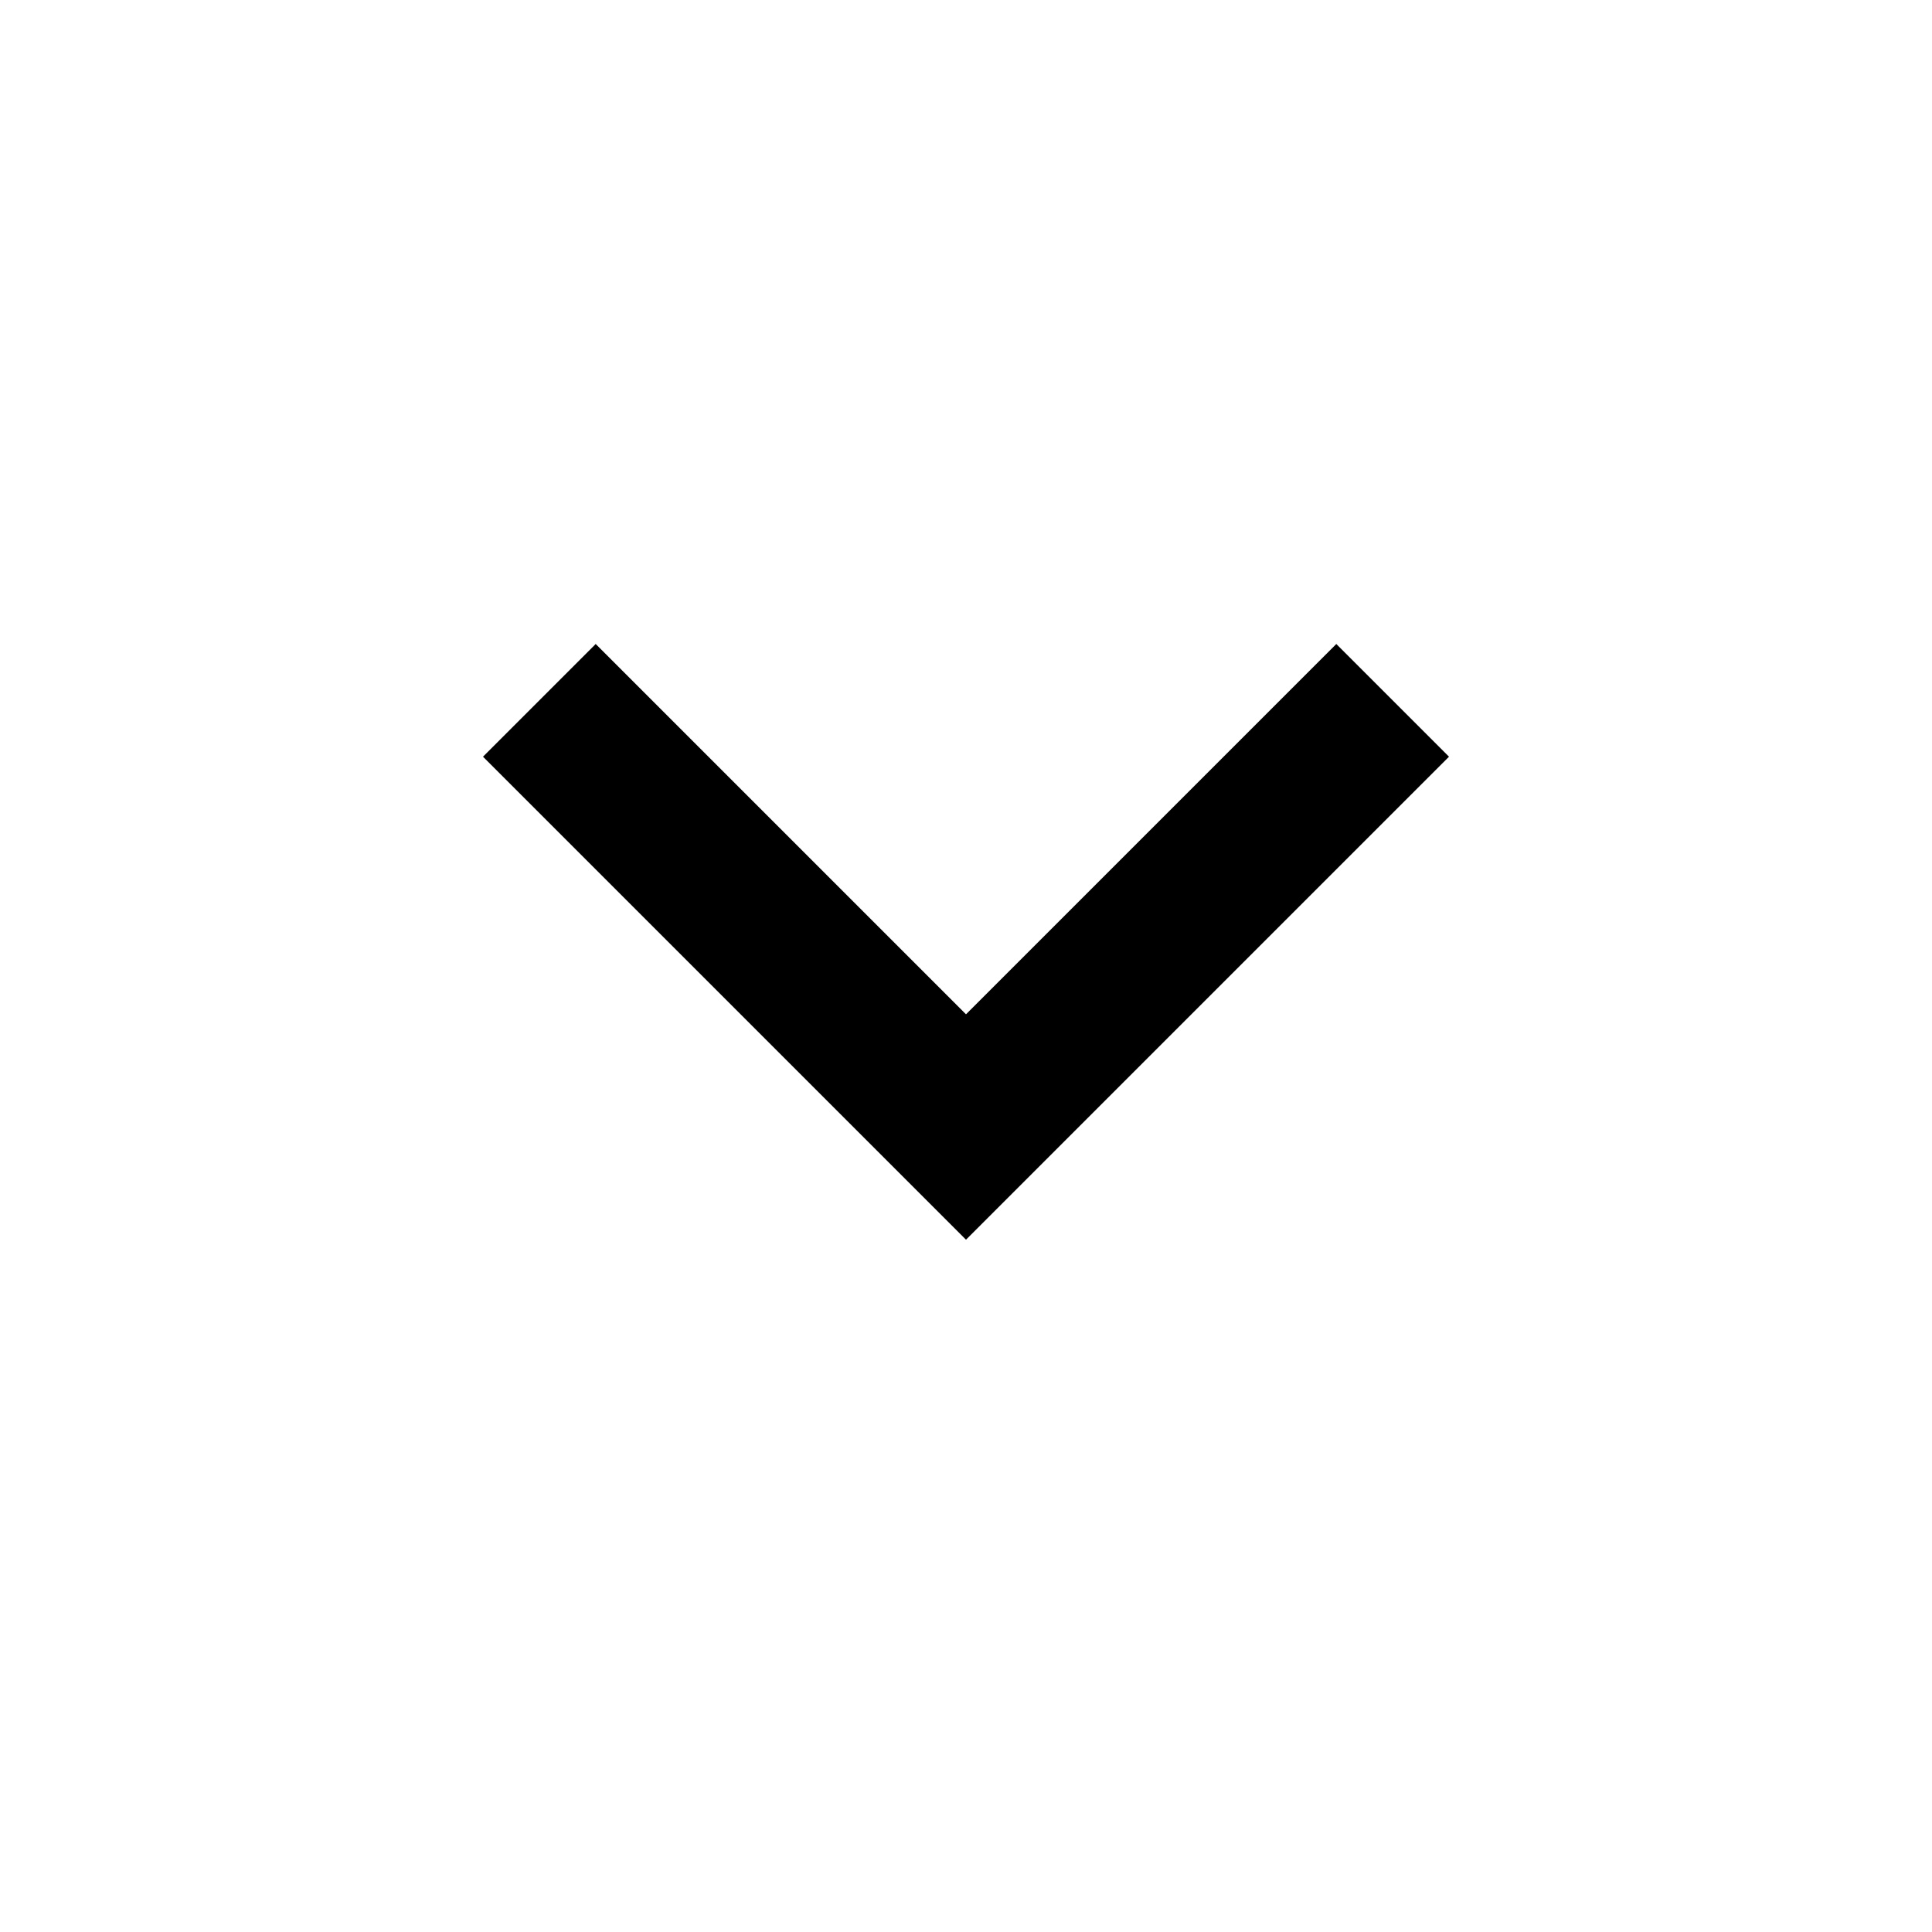
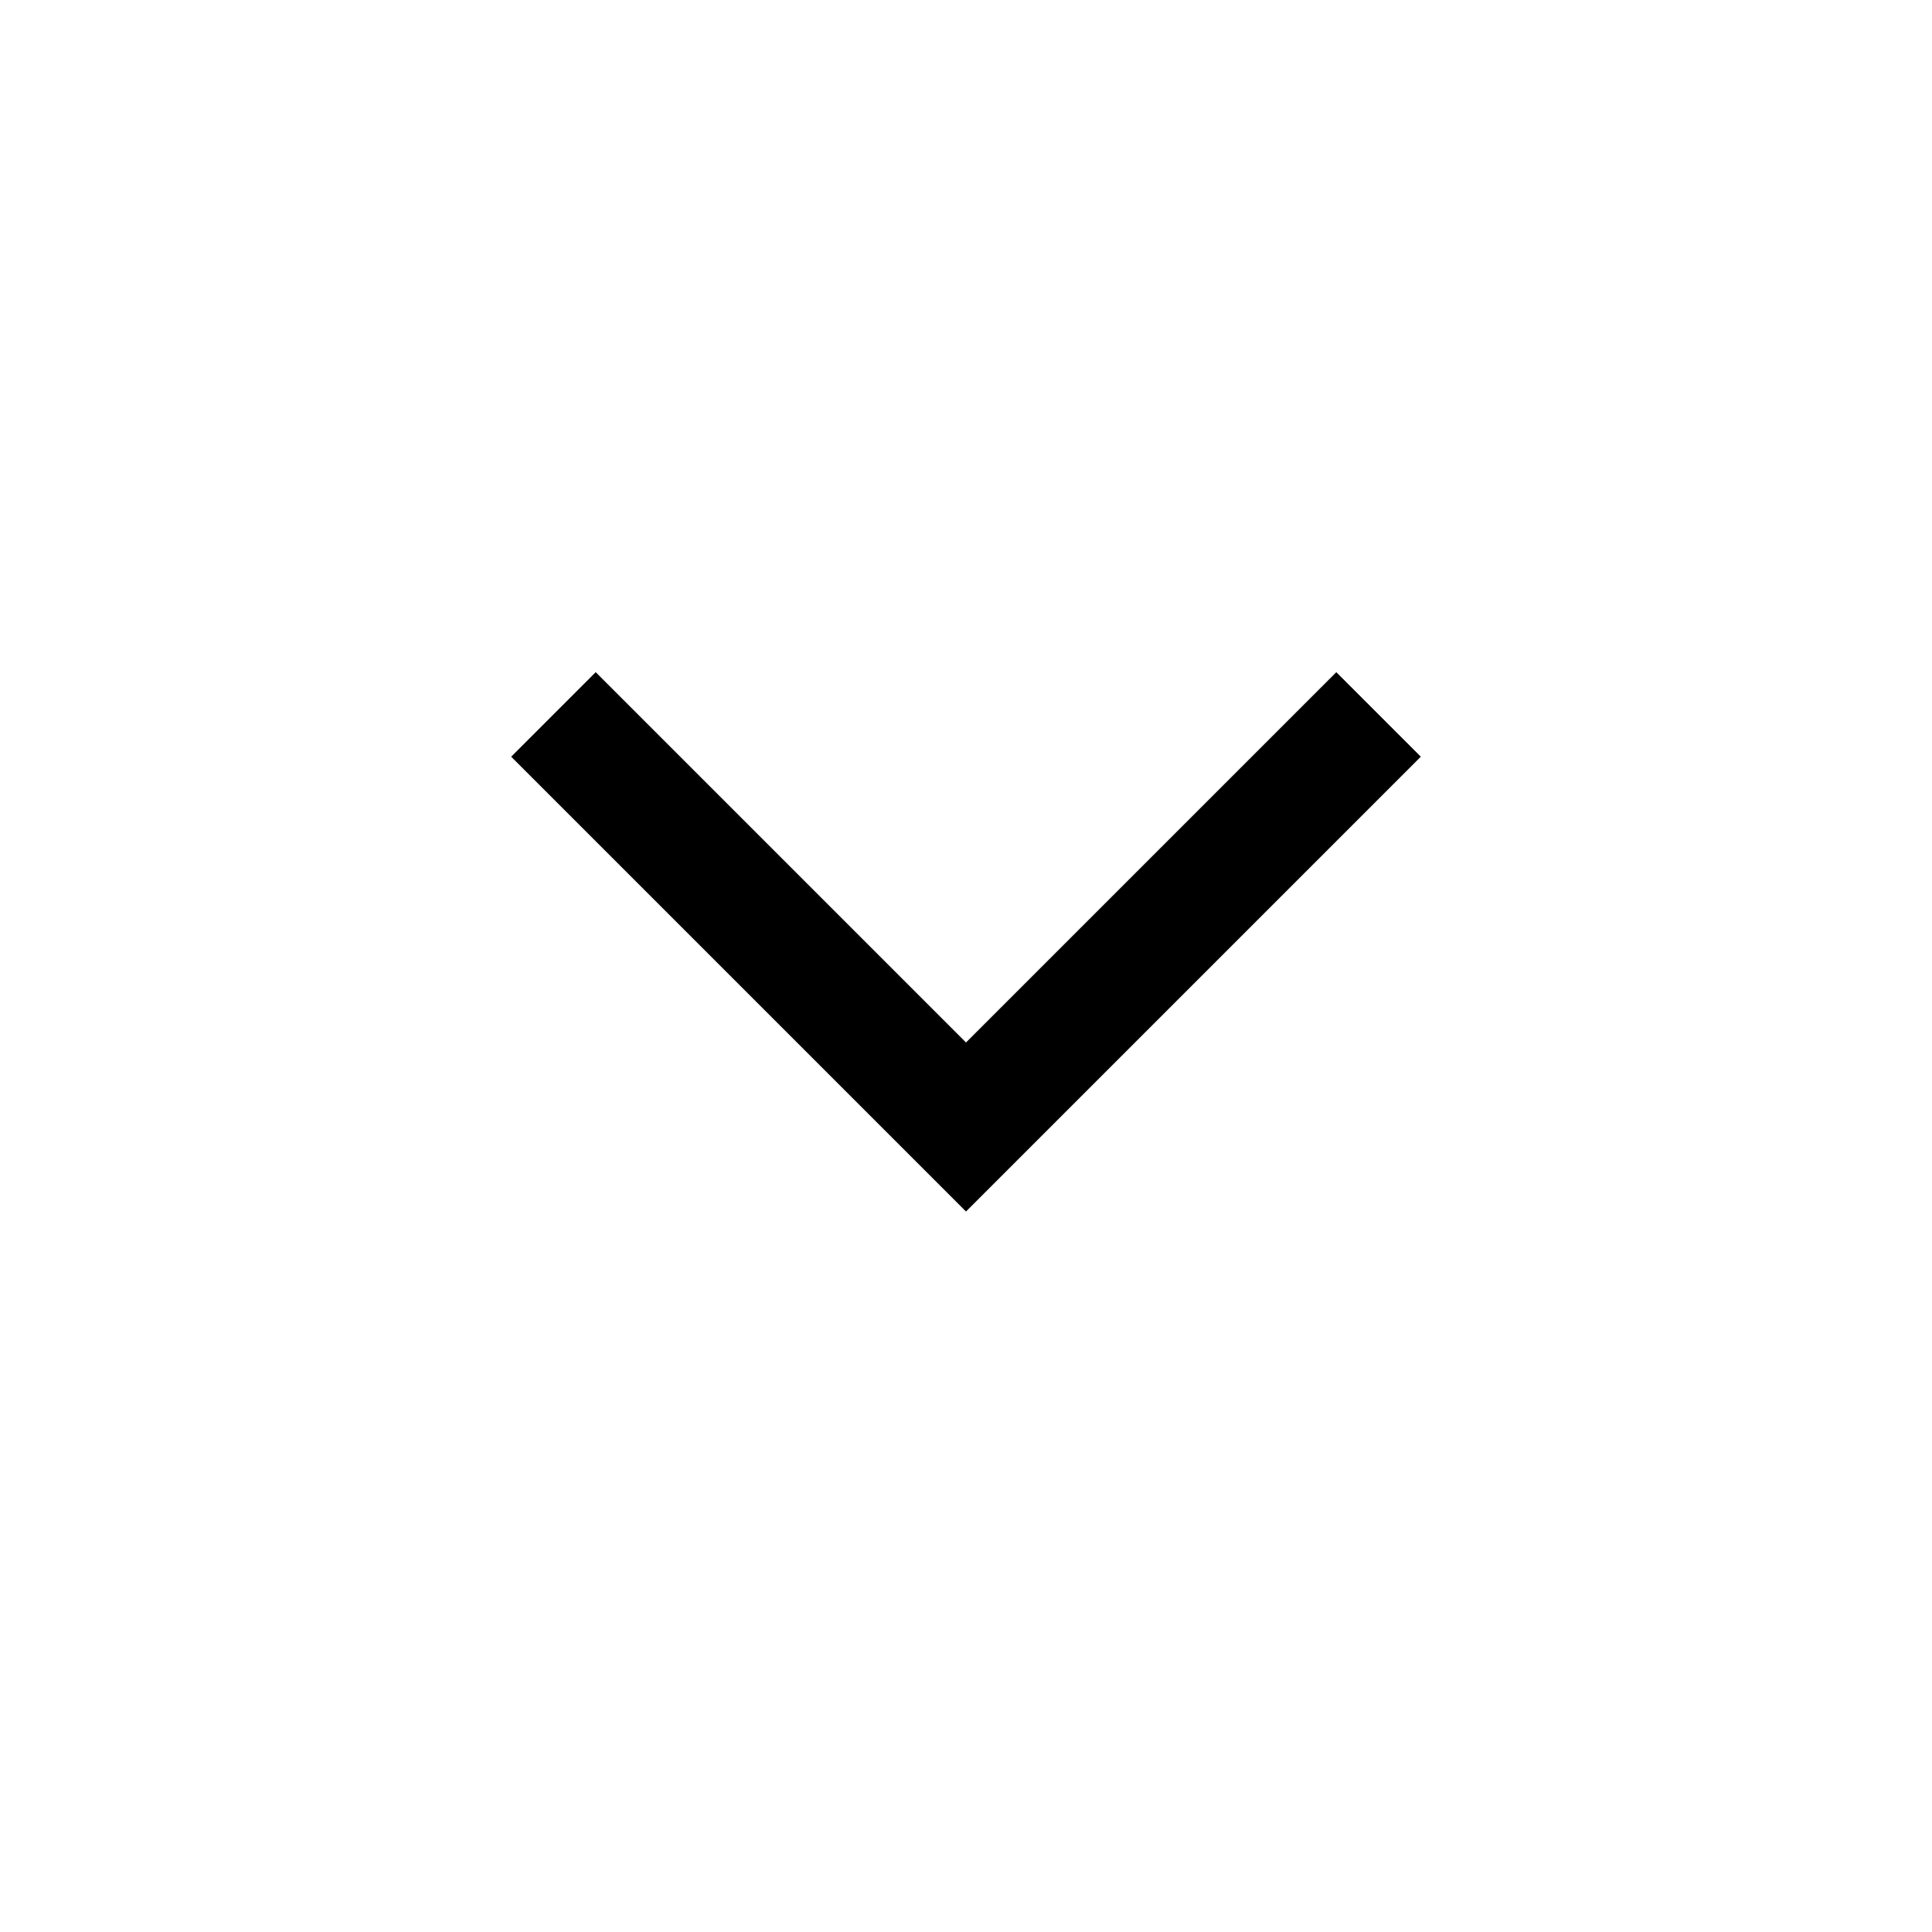
<svg xmlns="http://www.w3.org/2000/svg" viewBox="0 0 24 24" width="24" height="24" fill="currentColor" data-icon="chevron-down">
-   <path d="M12 15.4L6 9.4l1.4 -1.4l4.6 4.6l4.6 -4.6l1.4 1.4l-6 6Z" />
+   <path d="M12 15.05L6.35 9.4L7.4 8.35l4.6 4.6l4.6 -4.6L17.65 9.4L12 15.05Z" />
</svg>
